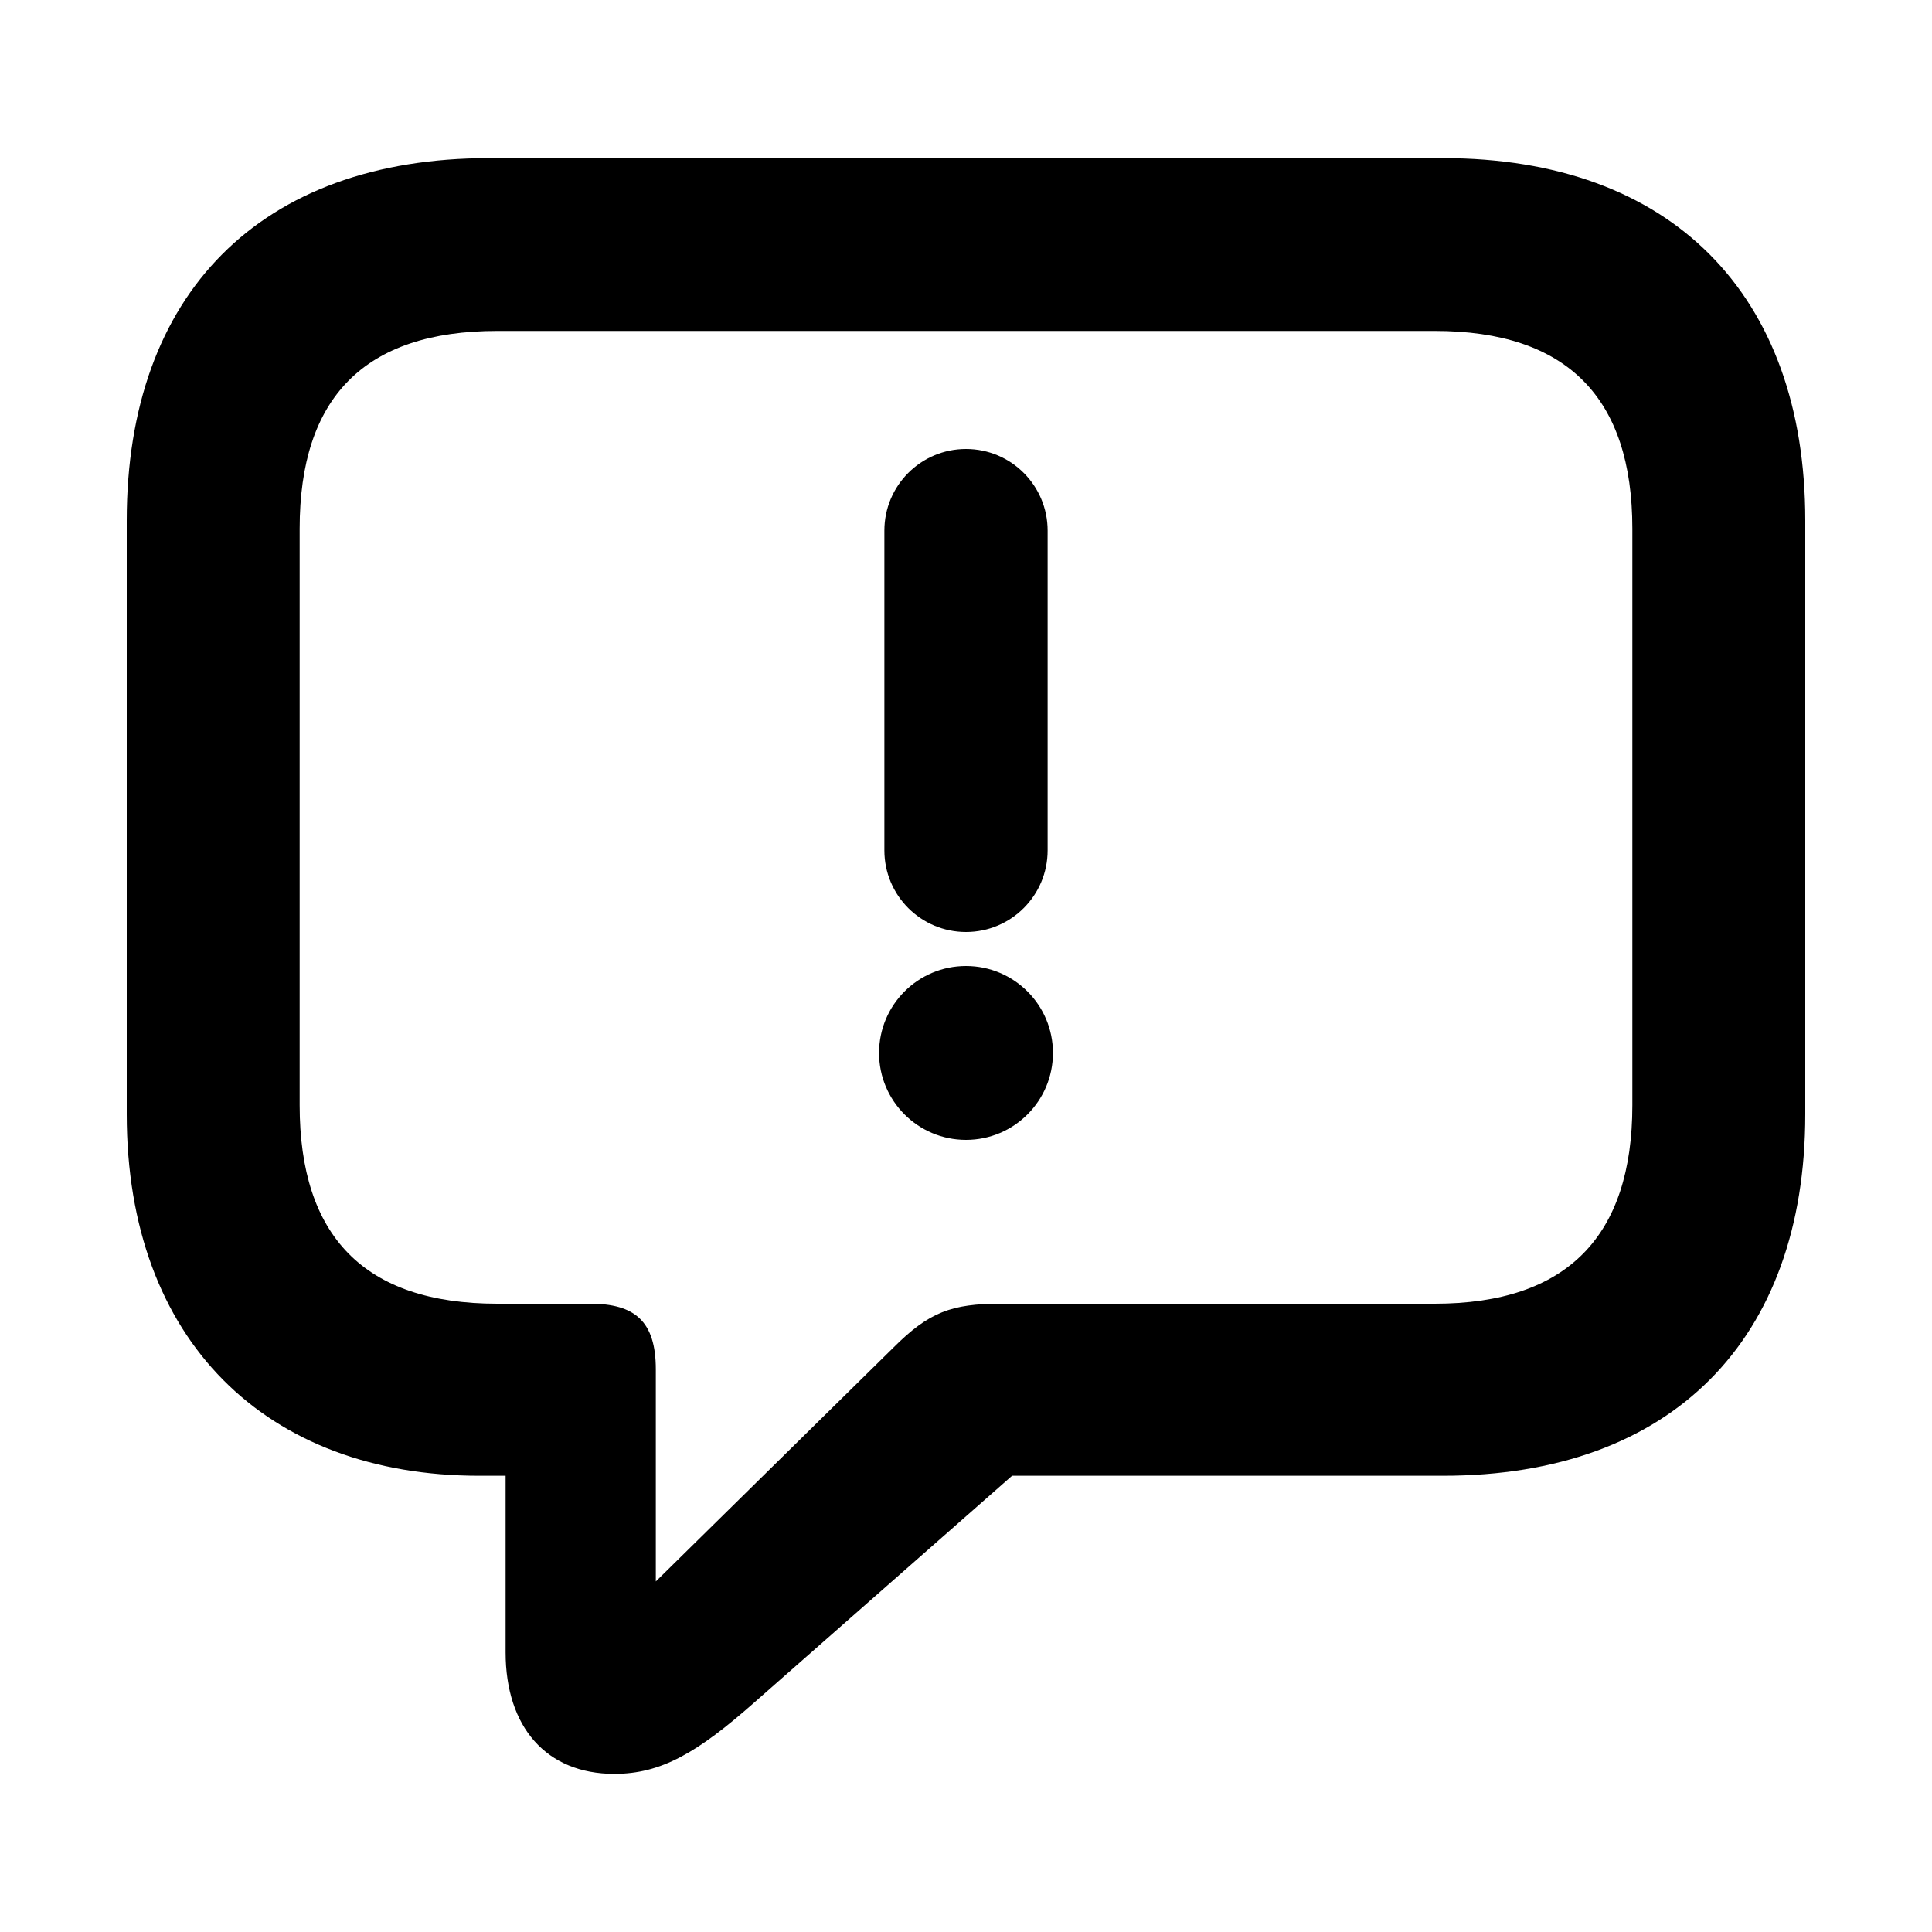
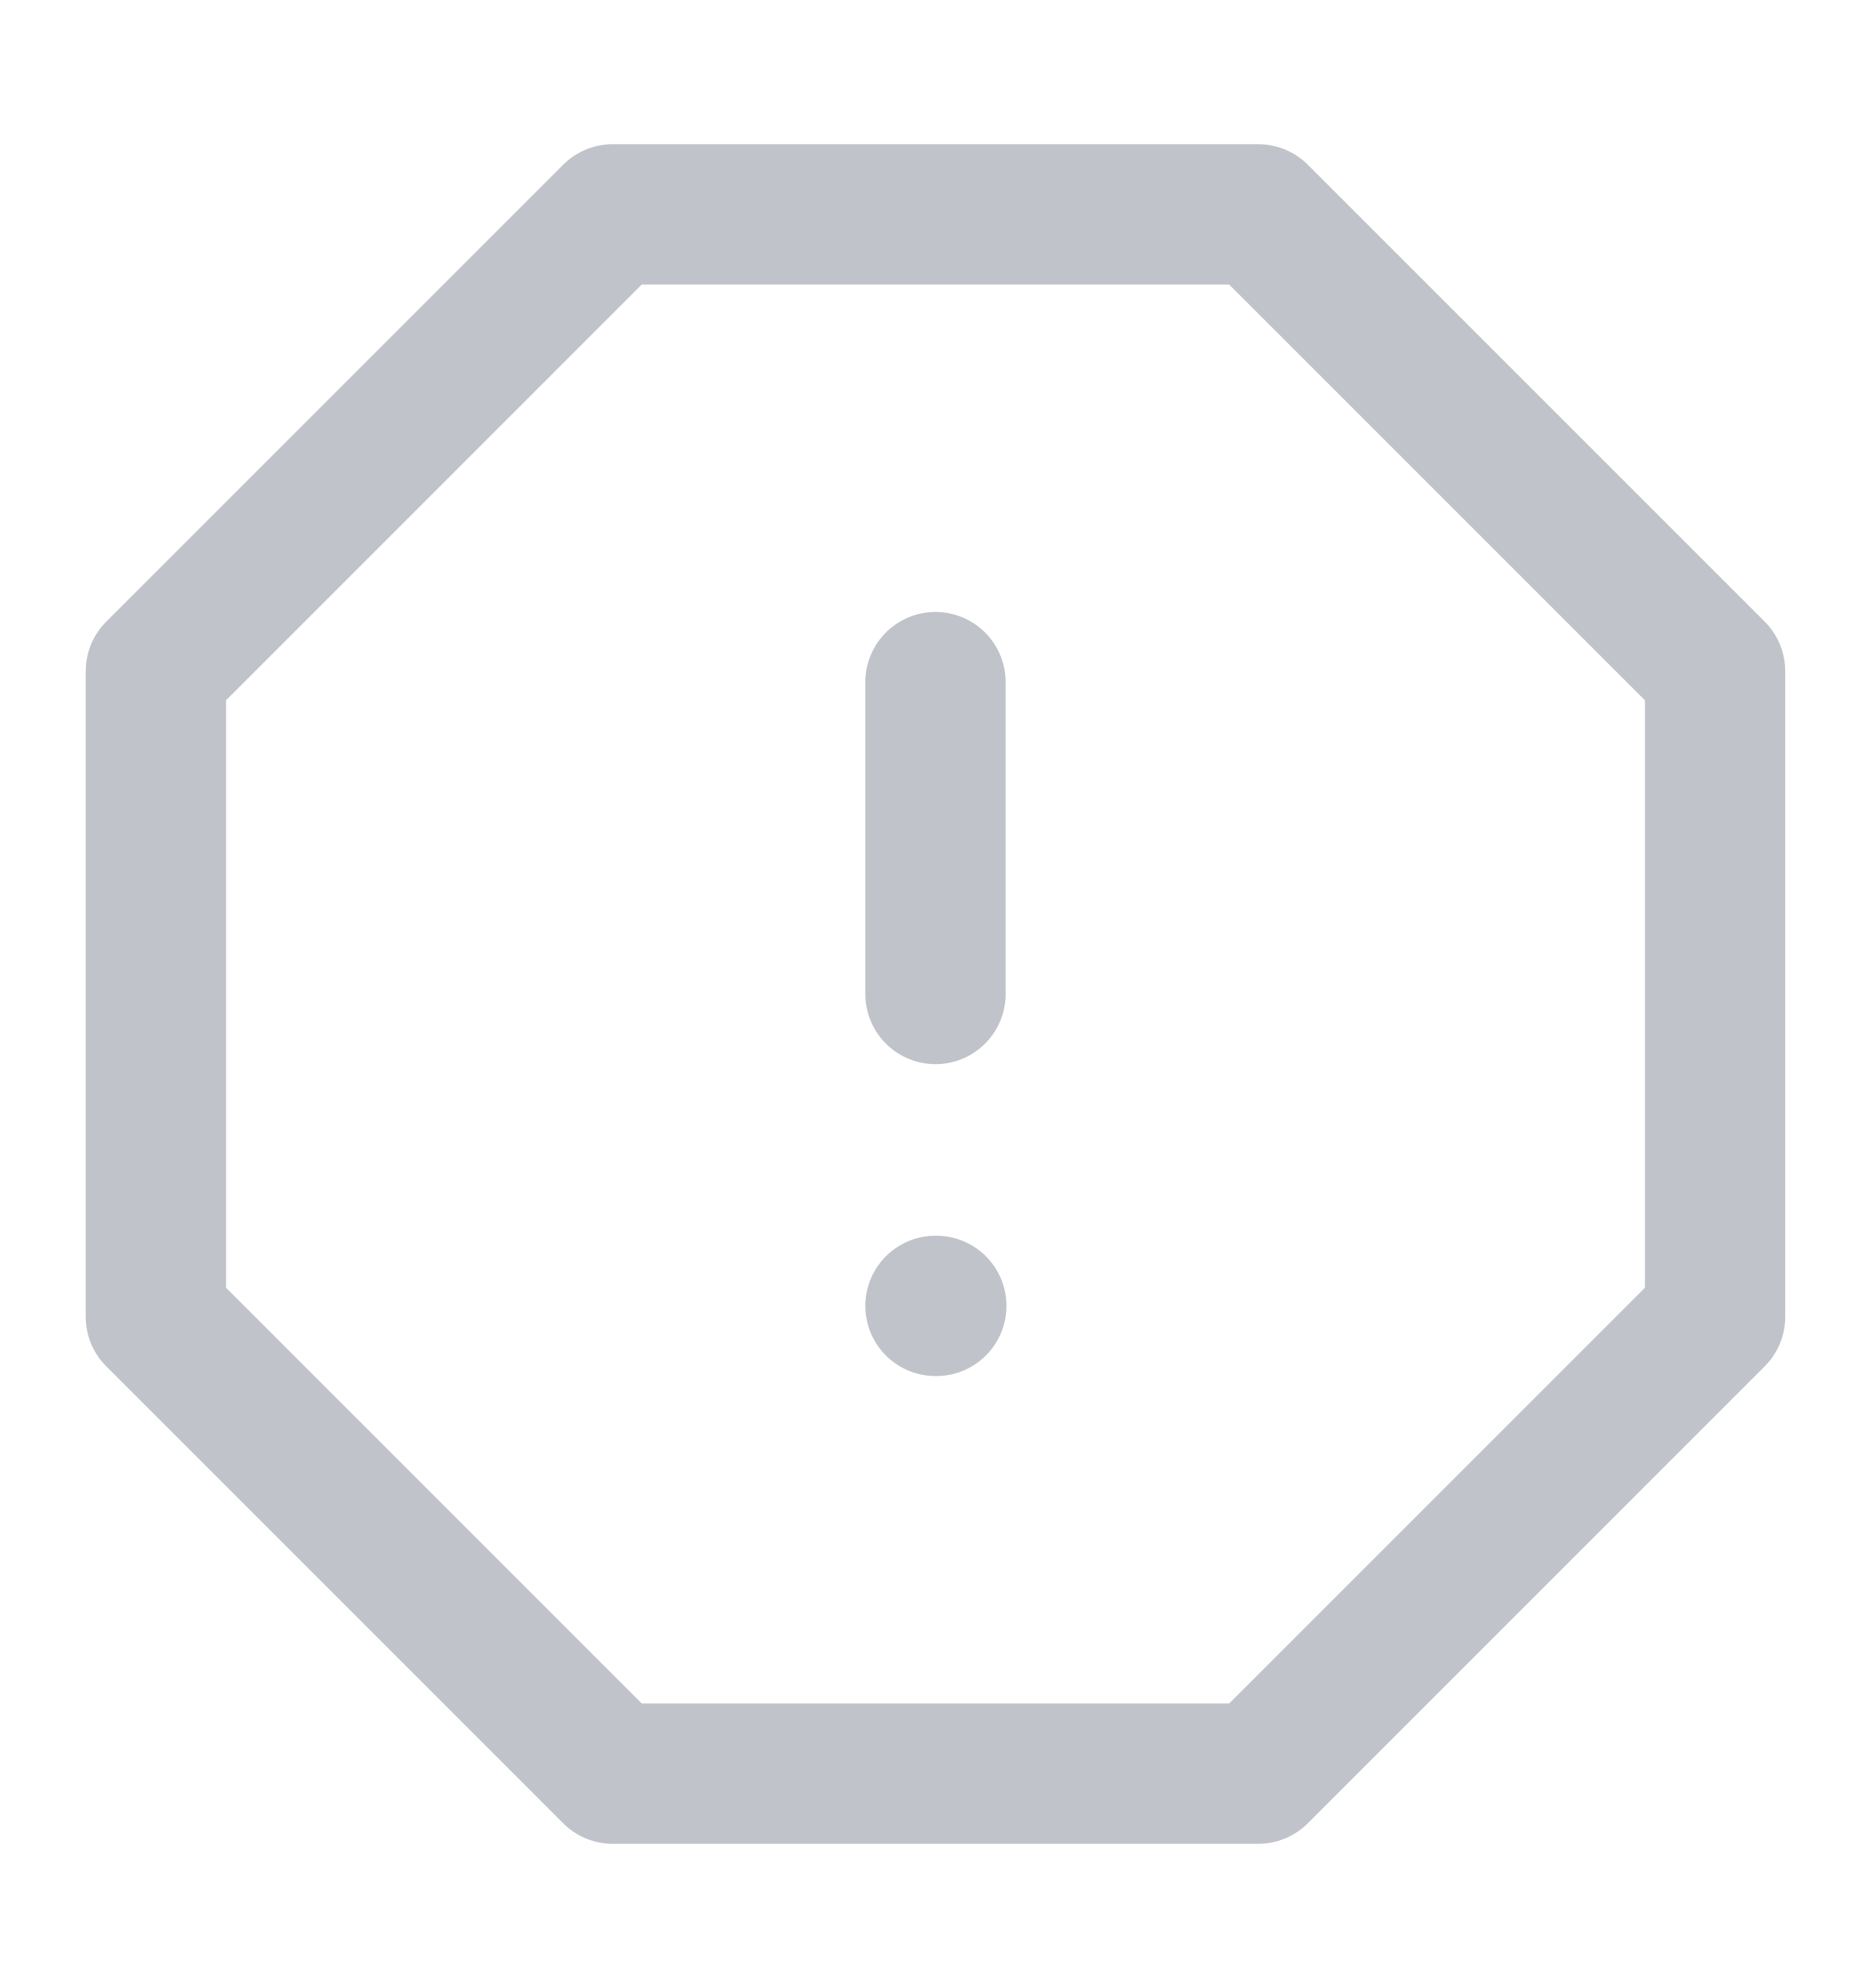
- <svg xmlns="http://www.w3.org/2000/svg" width="20" height="20" viewBox="0 0 20 20" fill="inherit">
-   <circle cx="10" cy="10.9" r="0.9" fill="inherit" />
-   <path d="M6.359 18.363C6.844 18.363 7.219 18.145 7.812 17.621L10.477 15.277H14.938C17.305 15.277 18.688 13.871 18.688 11.535V5.387C18.688 3.051 17.305 1.637 14.938 1.637H5.062C2.695 1.637 1.312 3.043 1.312 5.387V11.535C1.312 13.879 2.758 15.277 4.961 15.277H5.234V17.105C5.234 17.879 5.656 18.363 6.359 18.363ZM6.789 16.371V14.176C6.789 13.676 6.57 13.496 6.109 13.496H5.148C3.766 13.496 3.102 12.793 3.102 11.441V5.473C3.102 4.121 3.766 3.426 5.148 3.426H14.852C16.227 3.426 16.898 4.121 16.898 5.473V11.441C16.898 12.793 16.227 13.496 14.852 13.496H10.359C9.852 13.496 9.617 13.582 9.25 13.949L6.789 16.371Z" fill="inherit" />
-   <rect x="9.155" y="4.648" width="1.69" height="5" rx="0.845" fill="inherit" />
+ <svg xmlns="http://www.w3.org/2000/svg" width="16" height="17" viewBox="0 0 16 17" fill="none">
+   <path d="M5.24 1.833H10.76L14.667 5.74V11.26L10.76 15.167H5.24L1.333 11.26V5.74L5.24 1.833Z" stroke="#C1C3CB" stroke-width="1.2" stroke-linecap="round" stroke-linejoin="round" />
+   <path d="M8 5.833V8.5" stroke="#C1C3CB" stroke-width="1.2" stroke-linecap="round" stroke-linejoin="round" />
+   <path d="M8 11.167H8.007" stroke="#C1C3CB" stroke-width="1.2" stroke-linecap="round" stroke-linejoin="round" />
</svg>
